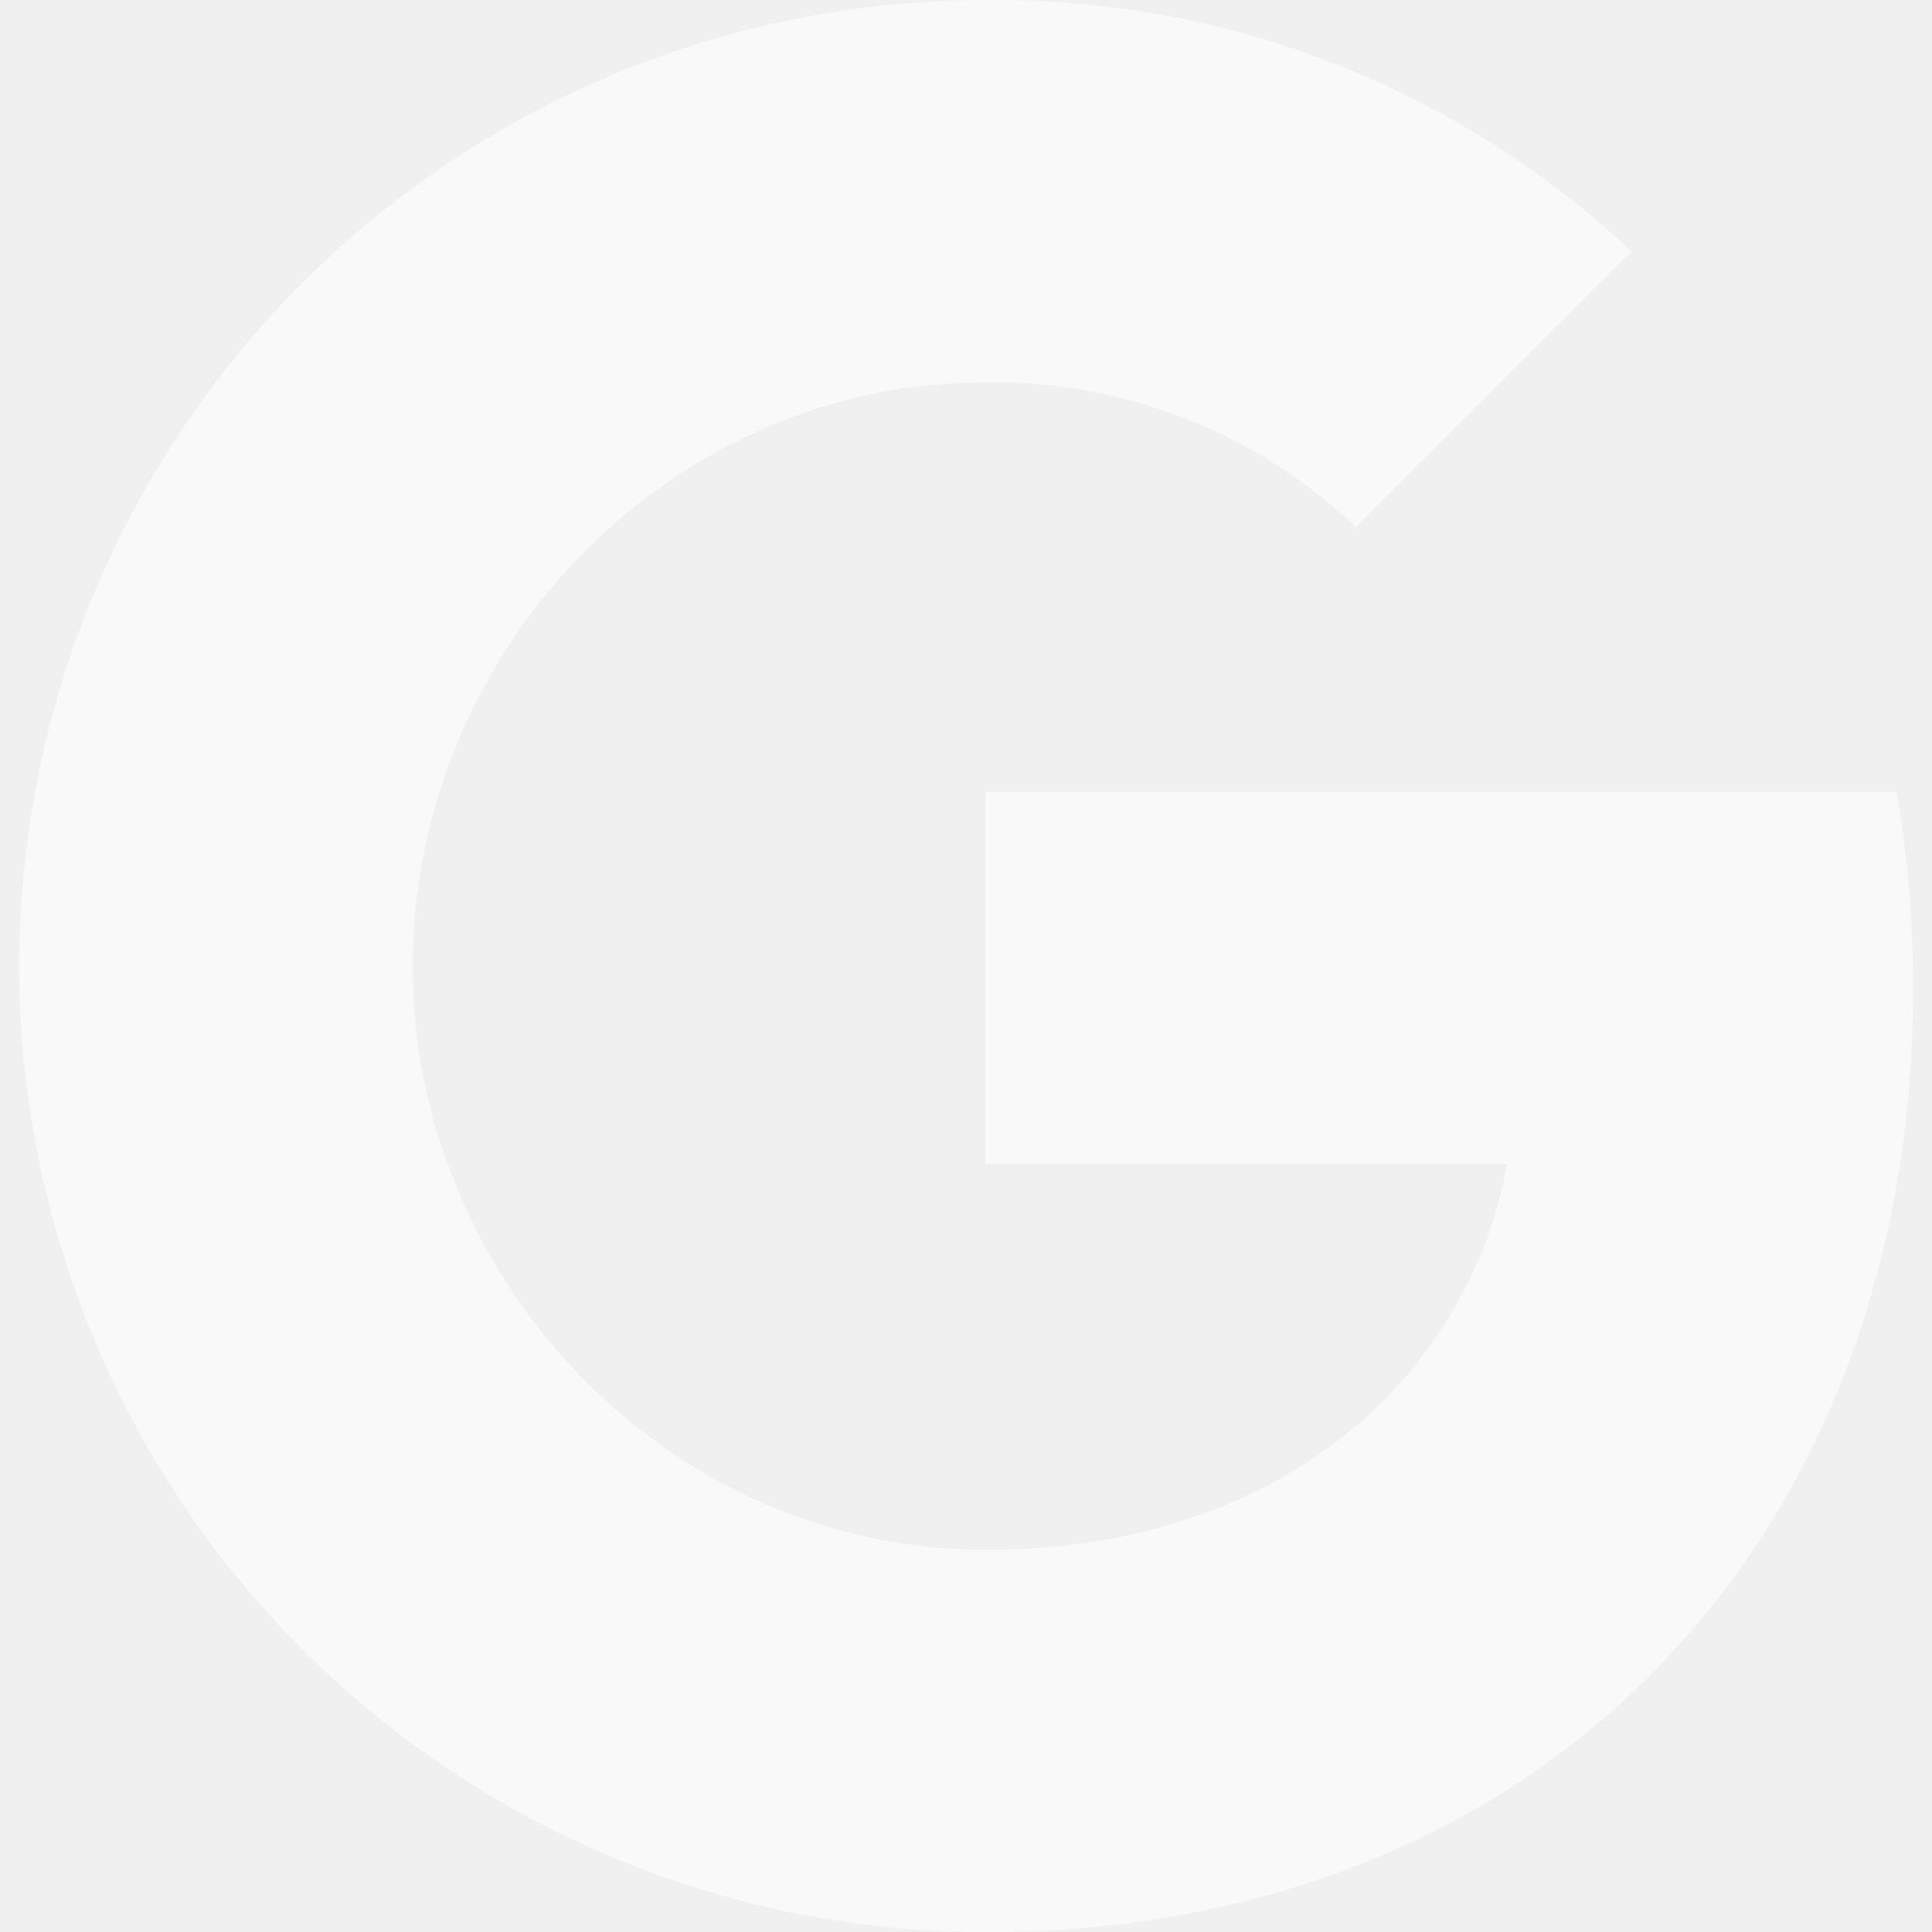
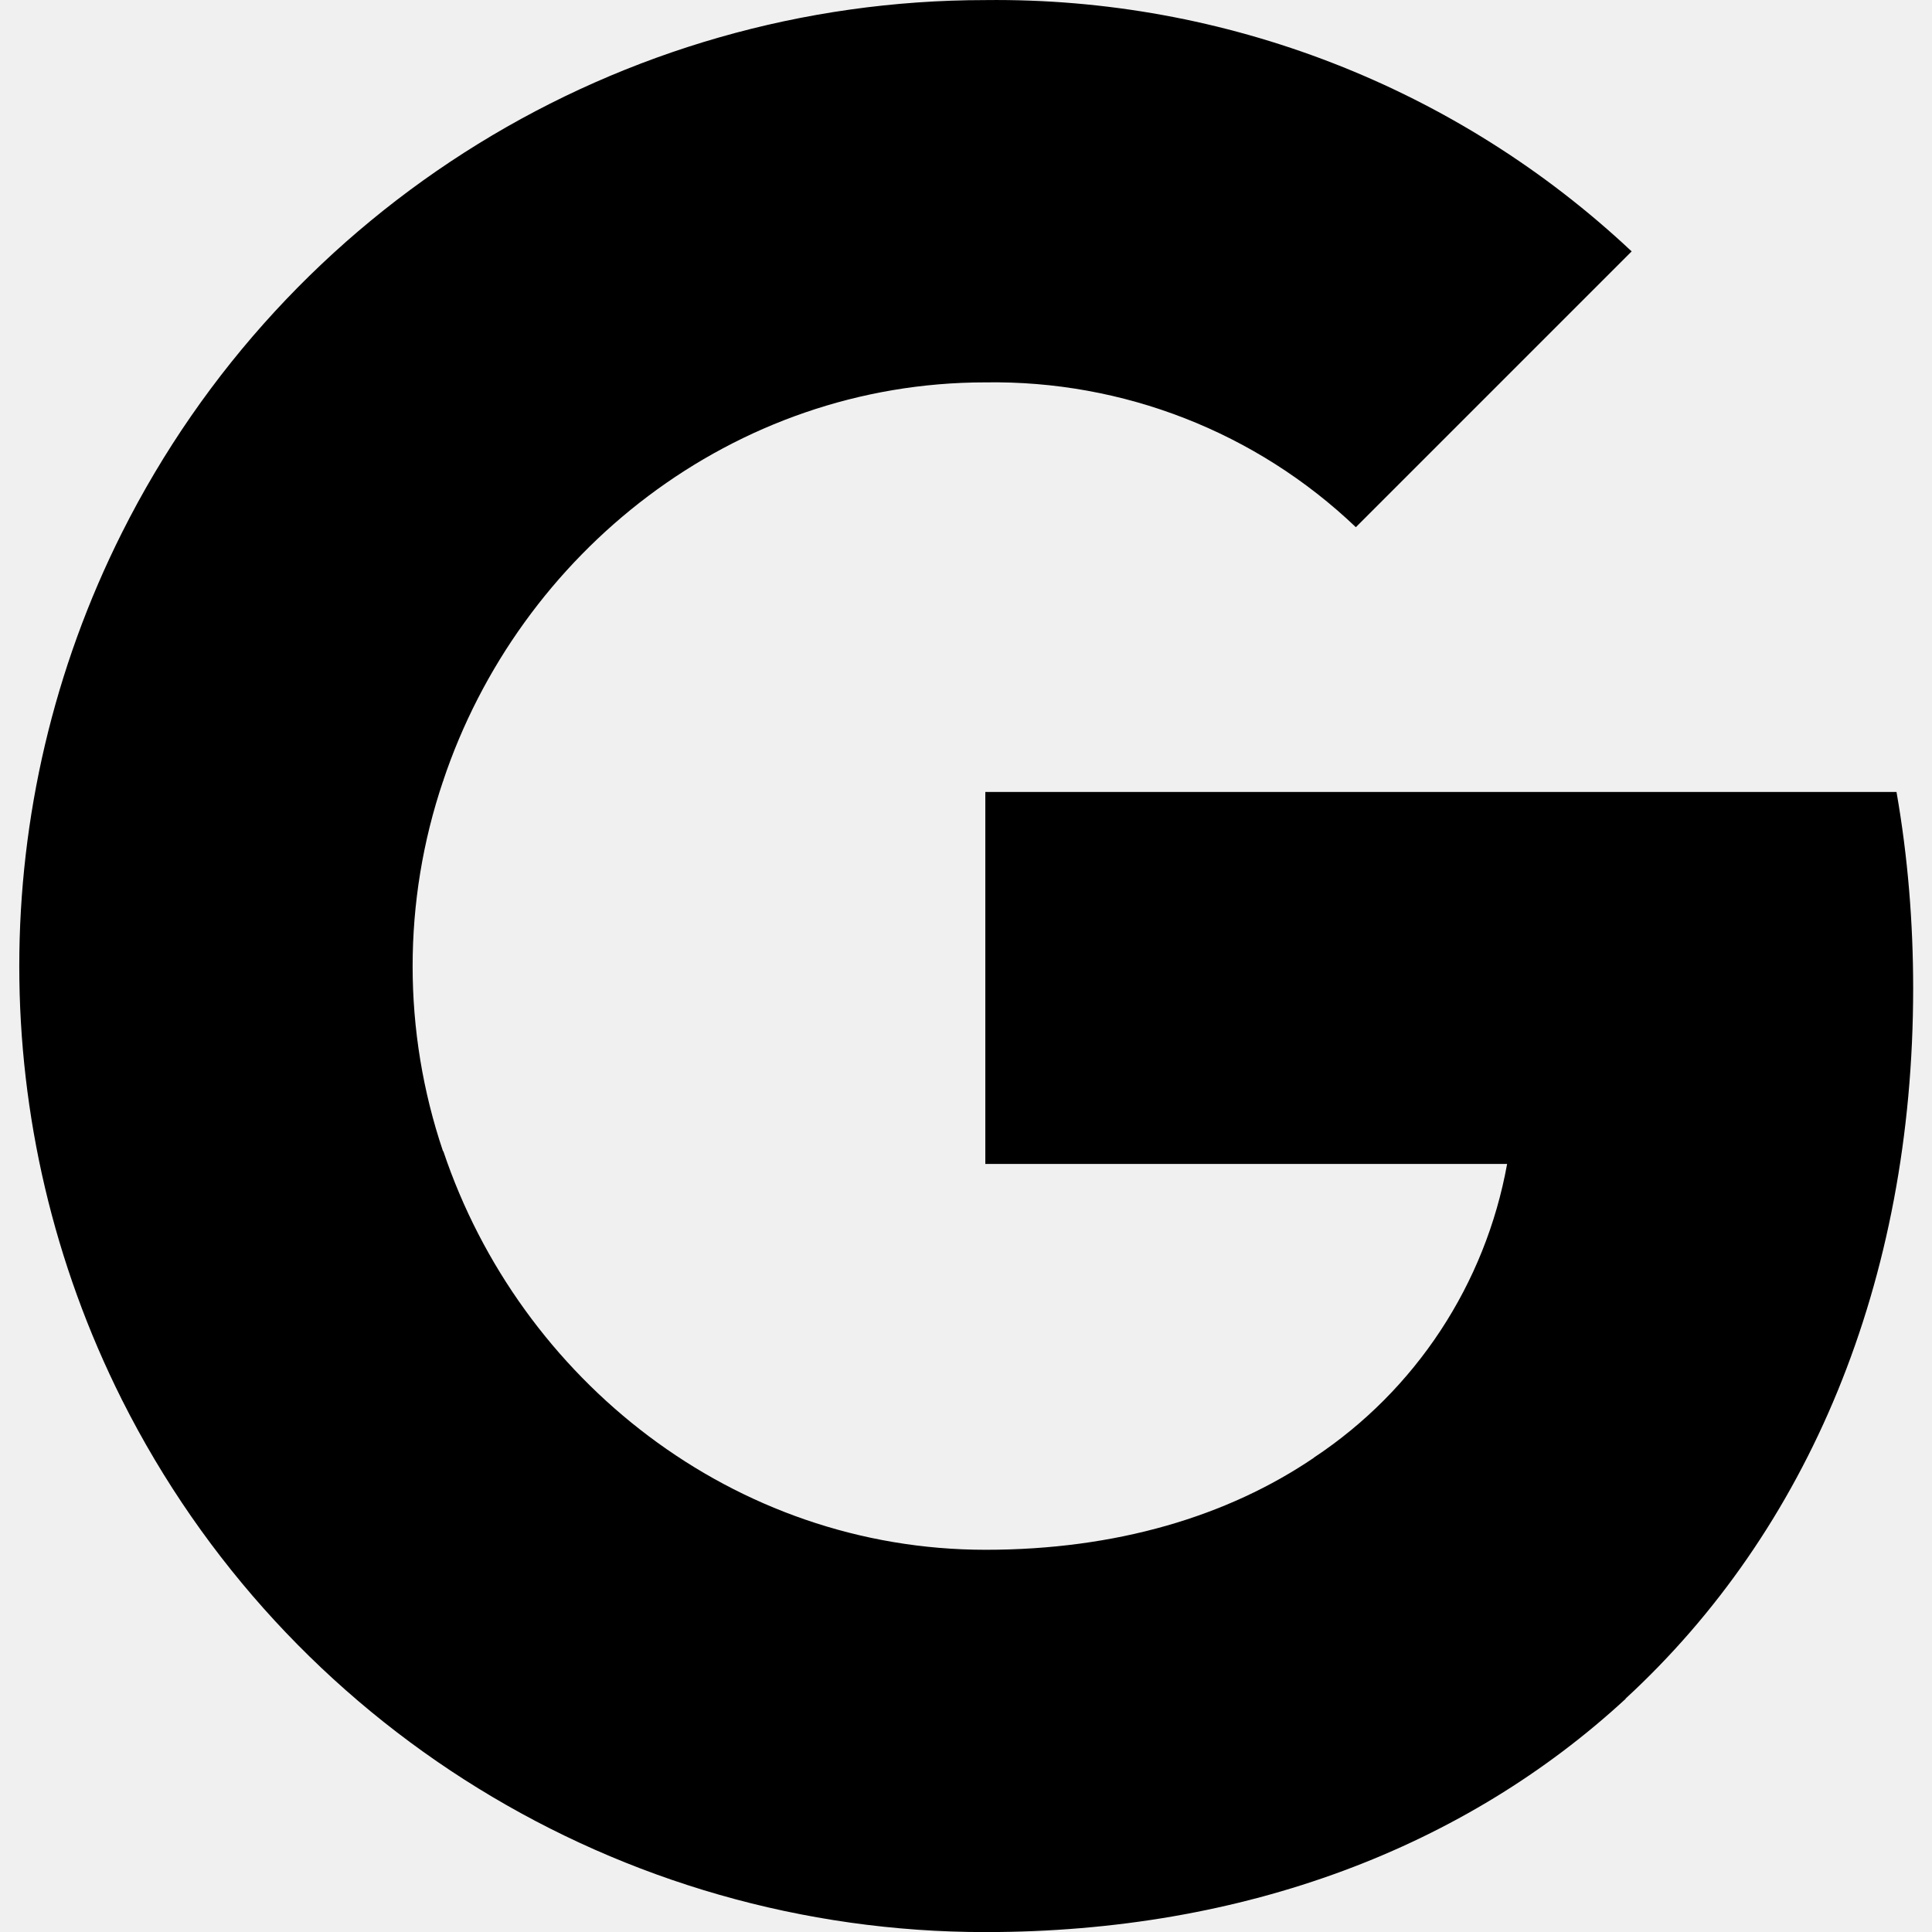
<svg xmlns="http://www.w3.org/2000/svg" width="24" height="24" viewBox="0 0 24 24" fill="none">
  <g clip-path="url(#clip0_506_2639)">
-     <path d="M23.766 12.276C23.766 11.461 23.7 10.641 23.559 9.838H12.24V14.459H18.722C18.453 15.949 17.588 17.268 16.323 18.106V21.104H20.19C22.461 19.014 23.766 15.927 23.766 12.276Z" fill="#F9F9F9" />
-     <path d="M12.24 24.001C15.476 24.001 18.206 22.938 20.194 21.104L16.327 18.105C15.252 18.837 13.863 19.252 12.244 19.252C9.114 19.252 6.459 17.14 5.507 14.3H1.516V17.391C3.554 21.443 7.703 24.001 12.24 24.001Z" fill="#F9F9F9" />
-     <path d="M5.503 14.3C5 12.81 5 11.196 5.503 9.706V6.615H1.516C-0.186 10.006 -0.186 14 1.516 17.391L5.503 14.3Z" fill="#F9F9F9" />
-     <path d="M12.24 4.75C13.951 4.723 15.604 5.367 16.843 6.549L20.269 3.123C18.1 1.085 15.221 -0.034 12.24 0.001C7.703 0.001 3.554 2.558 1.516 6.615L5.503 9.706C6.451 6.862 9.109 4.75 12.24 4.75Z" fill="#F9F9F9" />
+     <path d="M23.766 12.276C23.766 11.461 23.7 10.641 23.559 9.838H12.24V14.459H18.722C18.453 15.949 17.588 17.268 16.323 18.106V21.104H20.19C22.461 19.014 23.766 15.927 23.766 12.276Z" fill="currentColor" />
+     <path d="M12.24 24.001C15.476 24.001 18.206 22.938 20.194 21.104L16.327 18.105C15.252 18.837 13.863 19.252 12.244 19.252C9.114 19.252 6.459 17.14 5.507 14.3H1.516V17.391C3.554 21.443 7.703 24.001 12.24 24.001Z" fill="currentColor" />
+     <path d="M5.503 14.3C5 12.81 5 11.196 5.503 9.706V6.615H1.516C-0.186 10.006 -0.186 14 1.516 17.391L5.503 14.3Z" fill="currentColor" />
+     <path d="M12.24 4.75C13.951 4.723 15.604 5.367 16.843 6.549L20.269 3.123C18.1 1.085 15.221 -0.034 12.24 0.001C7.703 0.001 3.554 2.558 1.516 6.615L5.503 9.706C6.451 6.862 9.109 4.75 12.24 4.75Z" fill="currentColor" />
  </g>
  <defs>
    <clipPath id="clip0_506_2639">
-       <rect width="24" height="24" fill="white" />
+       <rect width="24" height="24" fill="currentColor" />
    </clipPath>
  </defs>
</svg>
